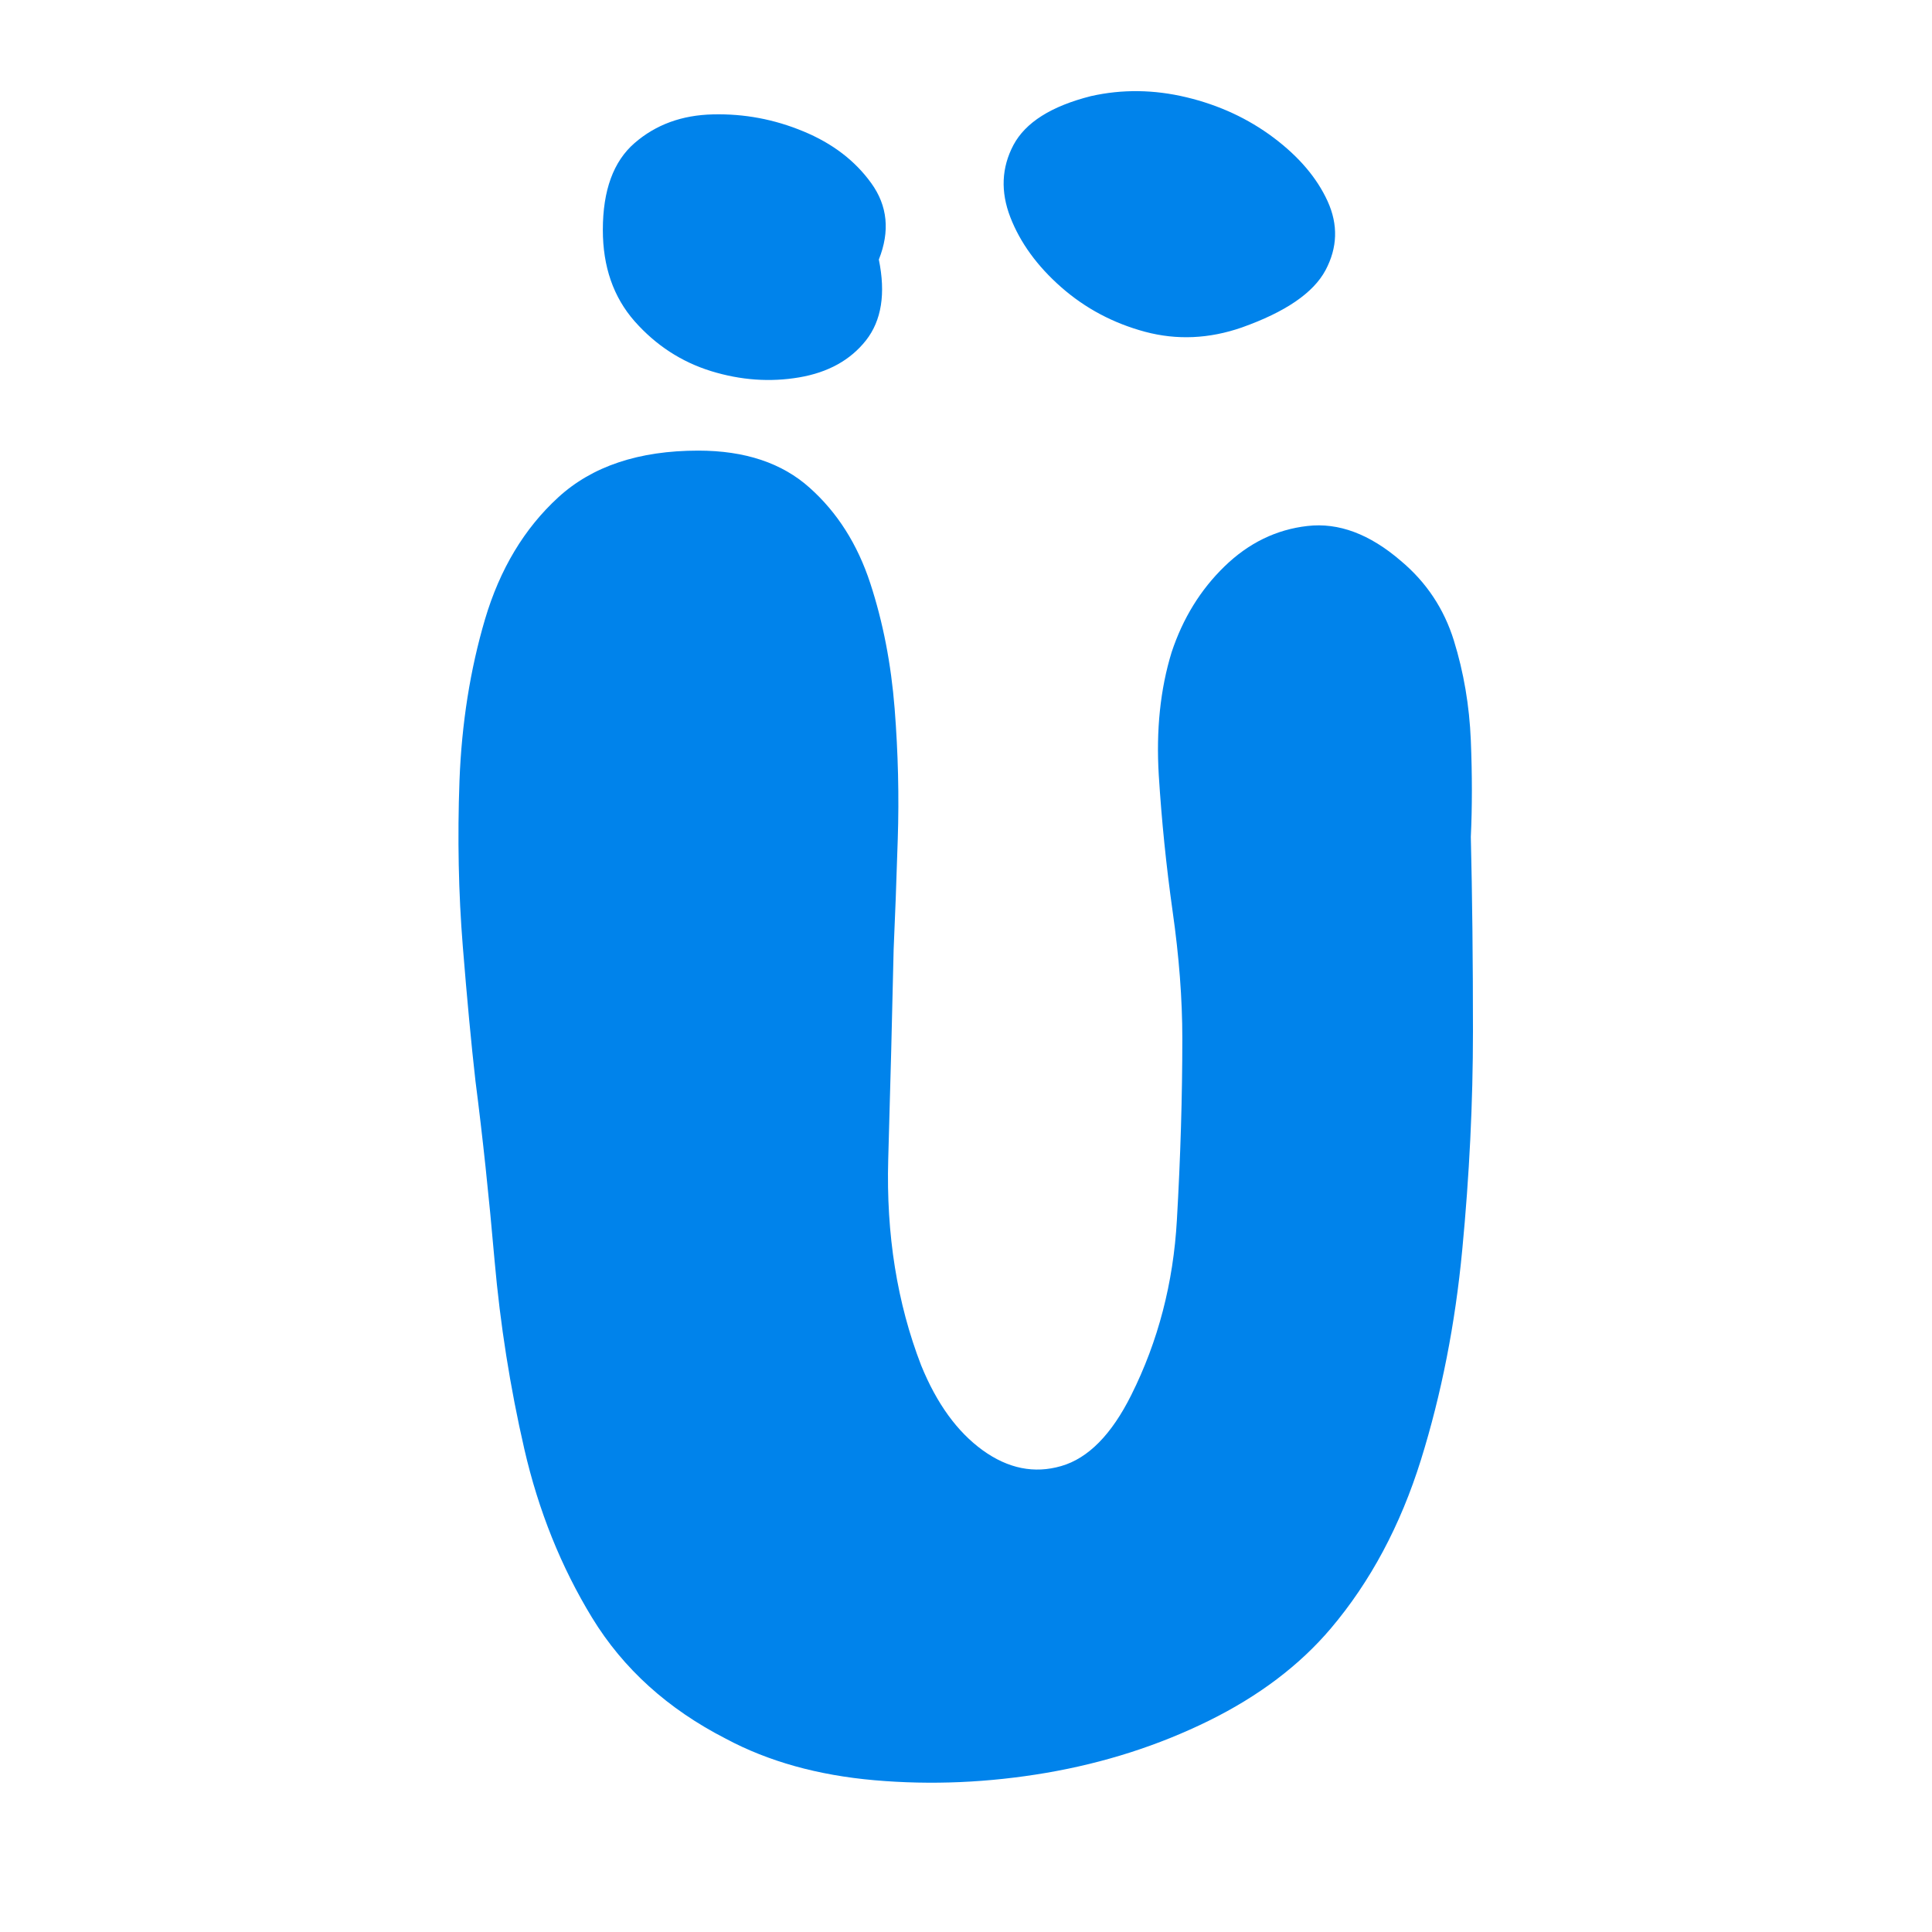
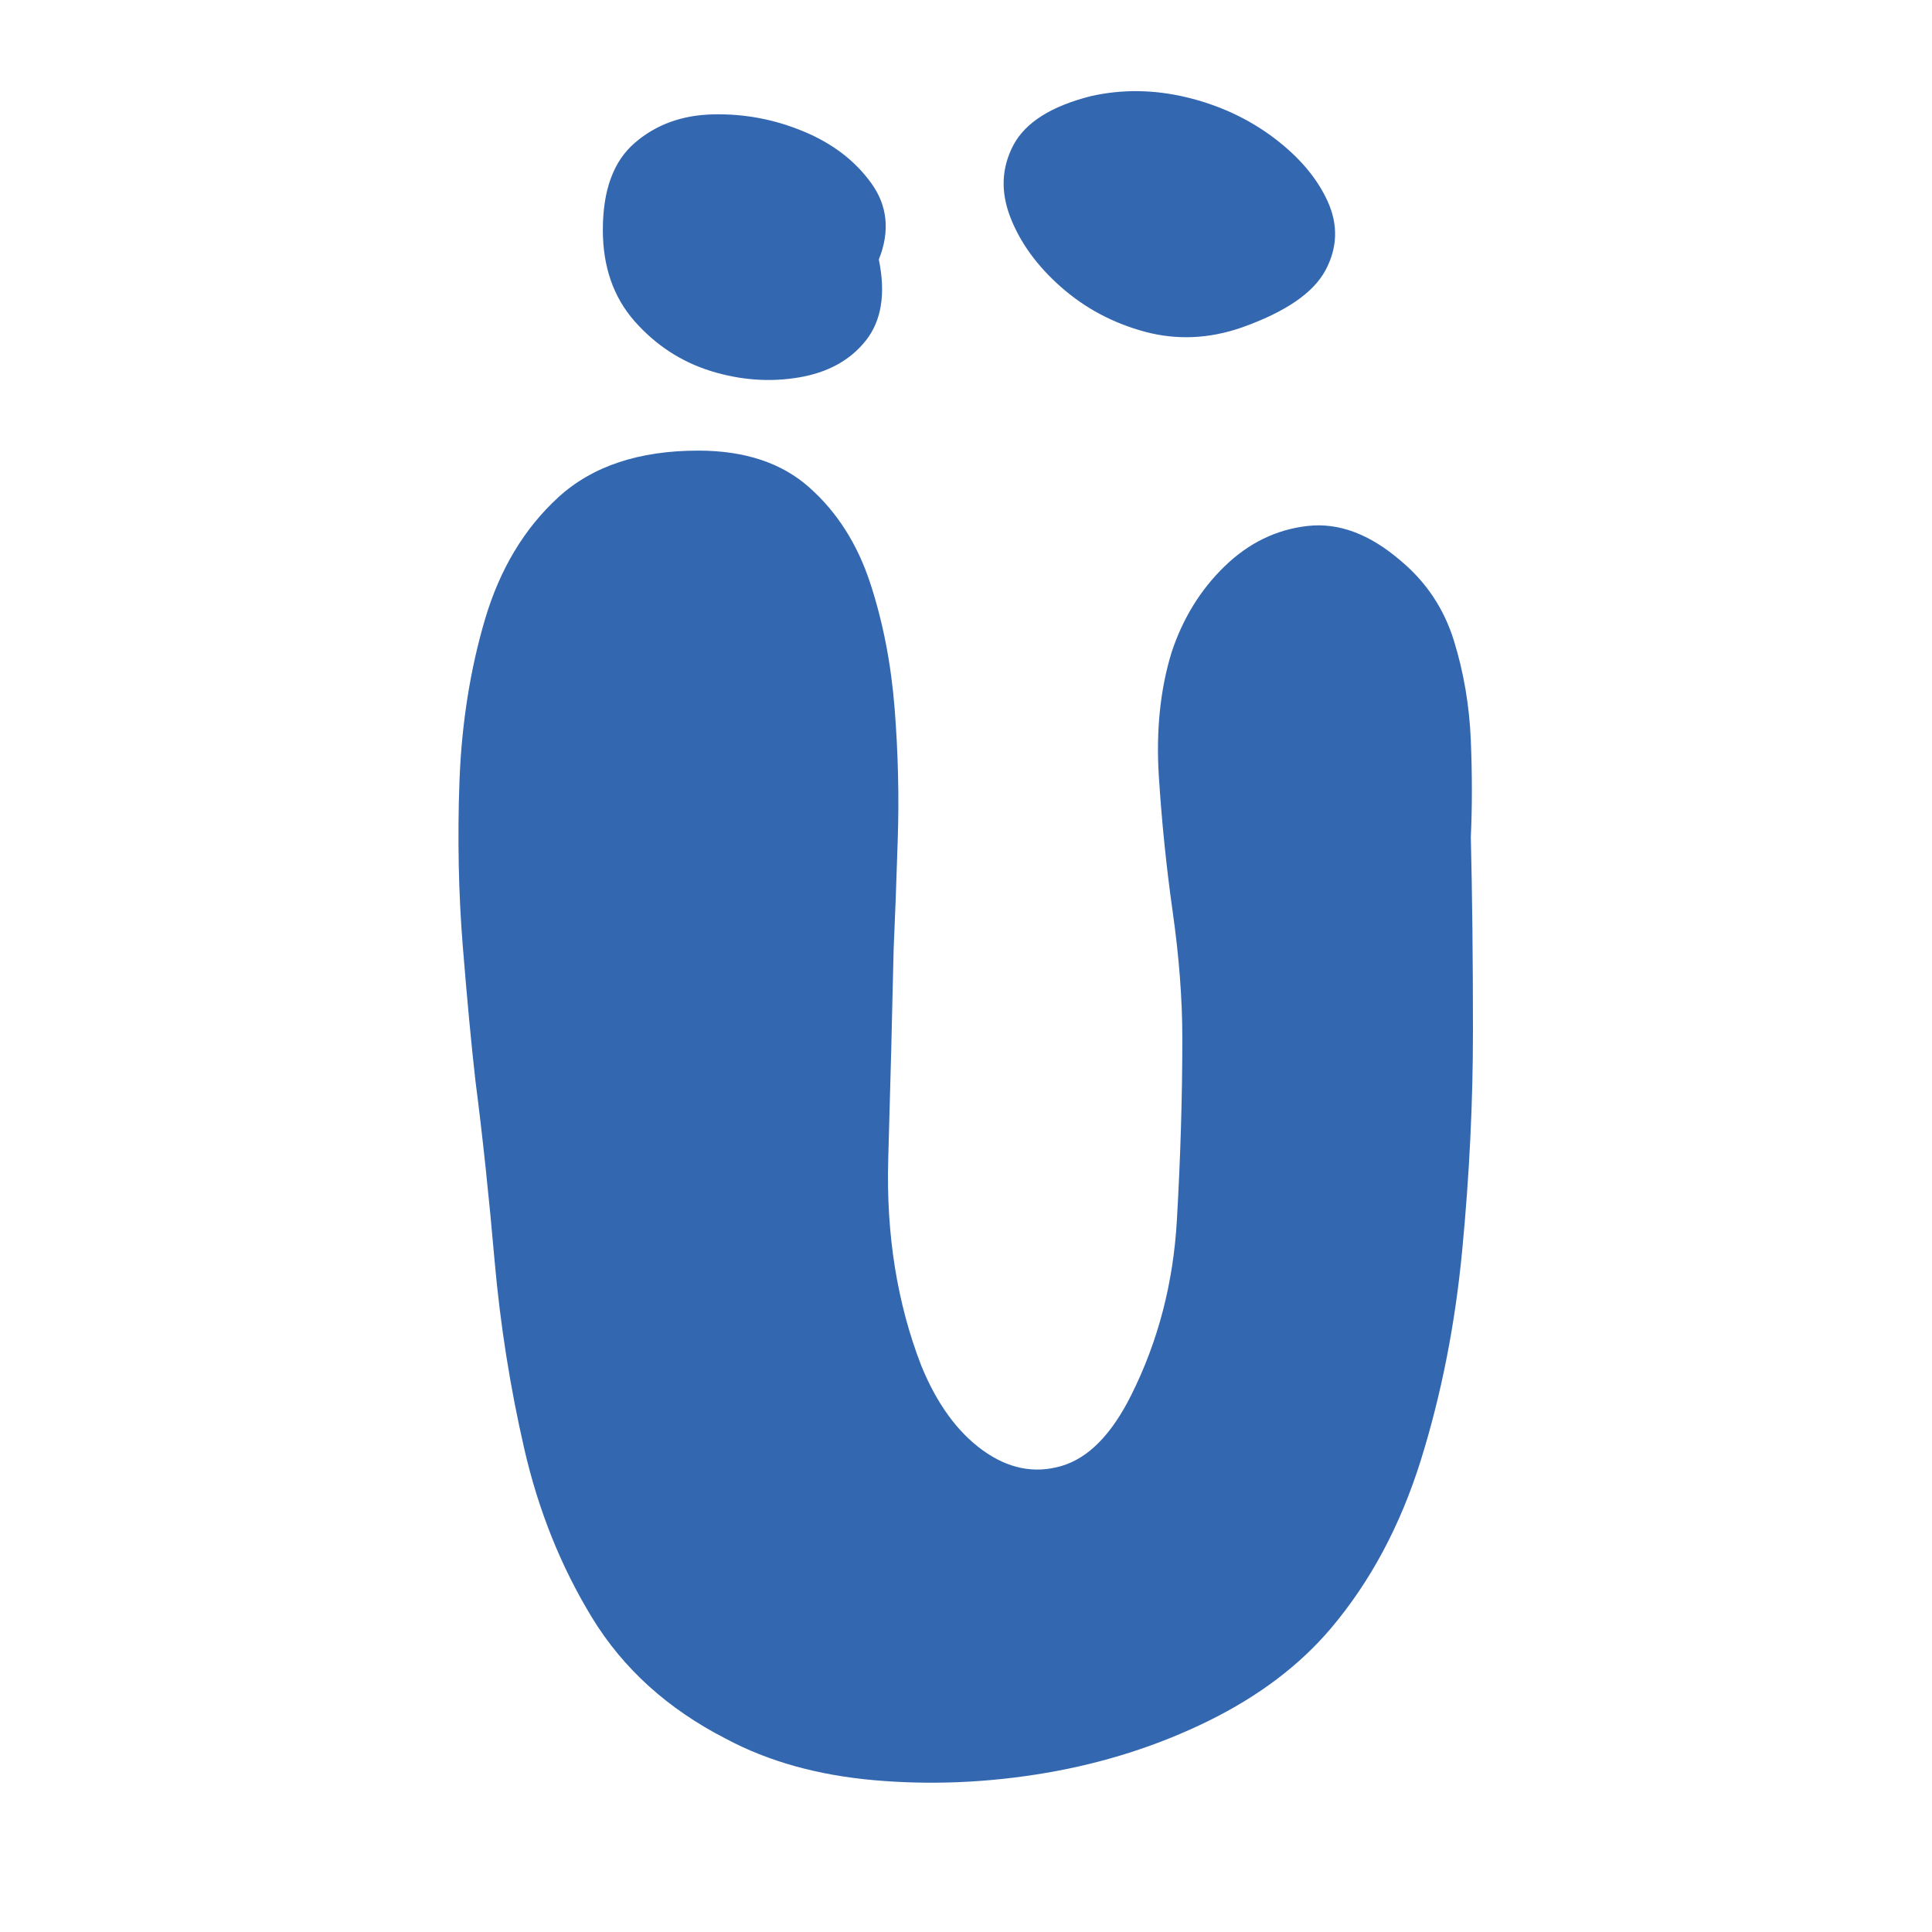
<svg xmlns="http://www.w3.org/2000/svg" width="100%" height="100%" viewBox="0 0 1080 1080" version="1.1" xml:space="preserve" style="fill-rule:evenodd;clip-rule:evenodd;stroke-linejoin:round;stroke-miterlimit:2;">
  <rect id="Artboard1" x="0" y="0" width="1080" height="1080" style="fill:none;" />
  <g id="Artboard11">
    <g transform="matrix(2.208,0,0,2.208,540,678.7045)">
      <g transform="matrix(1,0,0,1,-500,-500)">
        <g transform="matrix(2.666667,0,0,2.666667,362.6667,88.00001)">
          <g>
            <g>
              <g transform="matrix(1,0,0,1,0.09969,208.5436)">
                <g>
-                   <path d="M77.578,-138.219C74.484,-137.145 71.426,-137.008 68.406,-137.812C65.383,-138.625 62.727,-140.035 60.438,-142.047C58.156,-144.055 56.547,-146.27 55.609,-148.688C54.672,-151.113 54.77,-153.398 55.906,-155.547C57.051,-157.691 59.504,-159.238 63.266,-160.188C66.223,-160.852 69.242,-160.816 72.328,-160.078C75.422,-159.336 78.176,-158.062 80.594,-156.25C83.008,-154.438 84.723,-152.422 85.734,-150.203C86.742,-147.984 86.676,-145.801 85.531,-143.656C84.383,-141.508 81.734,-139.695 77.578,-138.219ZM43.125,-144.672C43.789,-141.441 43.383,-138.883 41.906,-137C40.426,-135.125 38.312,-133.953 35.562,-133.484C32.812,-133.016 30.023,-133.211 27.203,-134.078C24.379,-134.953 21.957,-136.531 19.938,-138.812C17.926,-141.102 16.922,-143.992 16.922,-147.484C16.922,-151.242 17.926,-153.992 19.938,-155.734C21.957,-157.484 24.441,-158.391 27.391,-158.453C30.348,-158.523 33.203,-157.988 35.953,-156.844C38.711,-155.707 40.863,-154.066 42.406,-151.922C43.957,-149.773 44.195,-147.359 43.125,-144.672ZM28.609,-4.234C23.098,-7.055 18.863,-10.883 15.906,-15.719C12.957,-20.551 10.812,-25.891 9.469,-31.734C8.125,-37.578 7.18,-43.551 6.641,-49.656C6.109,-55.77 5.504,-61.445 4.828,-66.688C4.43,-70.188 4.031,-74.453 3.625,-79.484C3.219,-84.523 3.113,-89.766 3.312,-95.203C3.52,-100.641 4.328,-105.742 5.734,-110.516C7.148,-115.285 9.469,-119.145 12.688,-122.094C15.914,-125.051 20.348,-126.531 25.984,-126.531C30.422,-126.531 33.945,-125.352 36.562,-123C39.188,-120.656 41.102,-117.633 42.312,-113.938C43.52,-110.25 44.289,-106.285 44.625,-102.047C44.957,-97.816 45.055,-93.688 44.922,-89.656C44.797,-85.625 44.664,-82.133 44.531,-79.188C44.395,-73.008 44.223,-66.359 44.016,-59.234C43.816,-52.117 44.859,-45.602 47.141,-39.688C48.617,-36.062 50.566,-33.375 52.984,-31.625C55.398,-29.883 57.883,-29.383 60.438,-30.125C63,-30.863 65.219,-33.113 67.094,-36.875C69.645,-41.977 71.086,-47.516 71.422,-53.484C71.766,-59.461 71.938,-65.207 71.938,-70.719C71.938,-74.477 71.629,-78.504 71.016,-82.797C70.41,-87.098 69.973,-91.398 69.703,-95.703C69.441,-100.004 69.848,-103.898 70.922,-107.391C71.992,-110.617 73.672,-113.336 75.953,-115.547C78.242,-117.766 80.863,-119.039 83.812,-119.375C86.77,-119.719 89.727,-118.613 92.688,-116.062C95.102,-114.039 96.781,-111.52 97.719,-108.5C98.656,-105.477 99.191,-102.32 99.328,-99.031C99.461,-95.738 99.461,-92.68 99.328,-89.859C99.461,-84.348 99.531,-78.203 99.531,-71.422C99.531,-64.641 99.191,-57.723 98.516,-50.672C97.848,-43.617 96.539,-36.969 94.594,-30.719C92.645,-24.477 89.789,-19.141 86.031,-14.703C83.07,-11.211 79.207,-8.289 74.438,-5.938C69.676,-3.594 64.539,-1.945 59.031,-1C53.531,-0.062 48.094,0.172 42.719,-0.297C37.344,-0.766 32.641,-2.078 28.609,-4.234Z" style="fill:rgb(0,131,235);fill-rule:nonzero;" />
+                   <path d="M77.578,-138.219C74.484,-137.145 71.426,-137.008 68.406,-137.812C65.383,-138.625 62.727,-140.035 60.438,-142.047C58.156,-144.055 56.547,-146.27 55.609,-148.688C54.672,-151.113 54.77,-153.398 55.906,-155.547C57.051,-157.691 59.504,-159.238 63.266,-160.188C66.223,-160.852 69.242,-160.816 72.328,-160.078C75.422,-159.336 78.176,-158.062 80.594,-156.25C83.008,-154.438 84.723,-152.422 85.734,-150.203C86.742,-147.984 86.676,-145.801 85.531,-143.656C84.383,-141.508 81.734,-139.695 77.578,-138.219ZM43.125,-144.672C43.789,-141.441 43.383,-138.883 41.906,-137C40.426,-135.125 38.312,-133.953 35.562,-133.484C32.812,-133.016 30.023,-133.211 27.203,-134.078C24.379,-134.953 21.957,-136.531 19.938,-138.812C17.926,-141.102 16.922,-143.992 16.922,-147.484C16.922,-151.242 17.926,-153.992 19.938,-155.734C21.957,-157.484 24.441,-158.391 27.391,-158.453C30.348,-158.523 33.203,-157.988 35.953,-156.844C38.711,-155.707 40.863,-154.066 42.406,-151.922C43.957,-149.773 44.195,-147.359 43.125,-144.672ZM28.609,-4.234C23.098,-7.055 18.863,-10.883 15.906,-15.719C12.957,-20.551 10.812,-25.891 9.469,-31.734C8.125,-37.578 7.18,-43.551 6.641,-49.656C6.109,-55.77 5.504,-61.445 4.828,-66.688C4.43,-70.188 4.031,-74.453 3.625,-79.484C3.219,-84.523 3.113,-89.766 3.312,-95.203C3.52,-100.641 4.328,-105.742 5.734,-110.516C7.148,-115.285 9.469,-119.145 12.688,-122.094C15.914,-125.051 20.348,-126.531 25.984,-126.531C30.422,-126.531 33.945,-125.352 36.562,-123C39.188,-120.656 41.102,-117.633 42.312,-113.938C43.52,-110.25 44.289,-106.285 44.625,-102.047C44.957,-97.816 45.055,-93.688 44.922,-89.656C44.797,-85.625 44.664,-82.133 44.531,-79.188C44.395,-73.008 44.223,-66.359 44.016,-59.234C43.816,-52.117 44.859,-45.602 47.141,-39.688C48.617,-36.062 50.566,-33.375 52.984,-31.625C55.398,-29.883 57.883,-29.383 60.438,-30.125C63,-30.863 65.219,-33.113 67.094,-36.875C69.645,-41.977 71.086,-47.516 71.422,-53.484C71.766,-59.461 71.938,-65.207 71.938,-70.719C71.938,-74.477 71.629,-78.504 71.016,-82.797C70.41,-87.098 69.973,-91.398 69.703,-95.703C69.441,-100.004 69.848,-103.898 70.922,-107.391C71.992,-110.617 73.672,-113.336 75.953,-115.547C78.242,-117.766 80.863,-119.039 83.812,-119.375C86.77,-119.719 89.727,-118.613 92.688,-116.062C95.102,-114.039 96.781,-111.52 97.719,-108.5C98.656,-105.477 99.191,-102.32 99.328,-99.031C99.461,-95.738 99.461,-92.68 99.328,-89.859C99.461,-84.348 99.531,-78.203 99.531,-71.422C99.531,-64.641 99.191,-57.723 98.516,-50.672C97.848,-43.617 96.539,-36.969 94.594,-30.719C92.645,-24.477 89.789,-19.141 86.031,-14.703C83.07,-11.211 79.207,-8.289 74.438,-5.938C69.676,-3.594 64.539,-1.945 59.031,-1C53.531,-0.062 48.094,0.172 42.719,-0.297C37.344,-0.766 32.641,-2.078 28.609,-4.234Z" style="fill:#3368B1;fill-rule:nonzero;" />
                </g>
              </g>
            </g>
          </g>
        </g>
      </g>
    </g>
  </g>
</svg>
